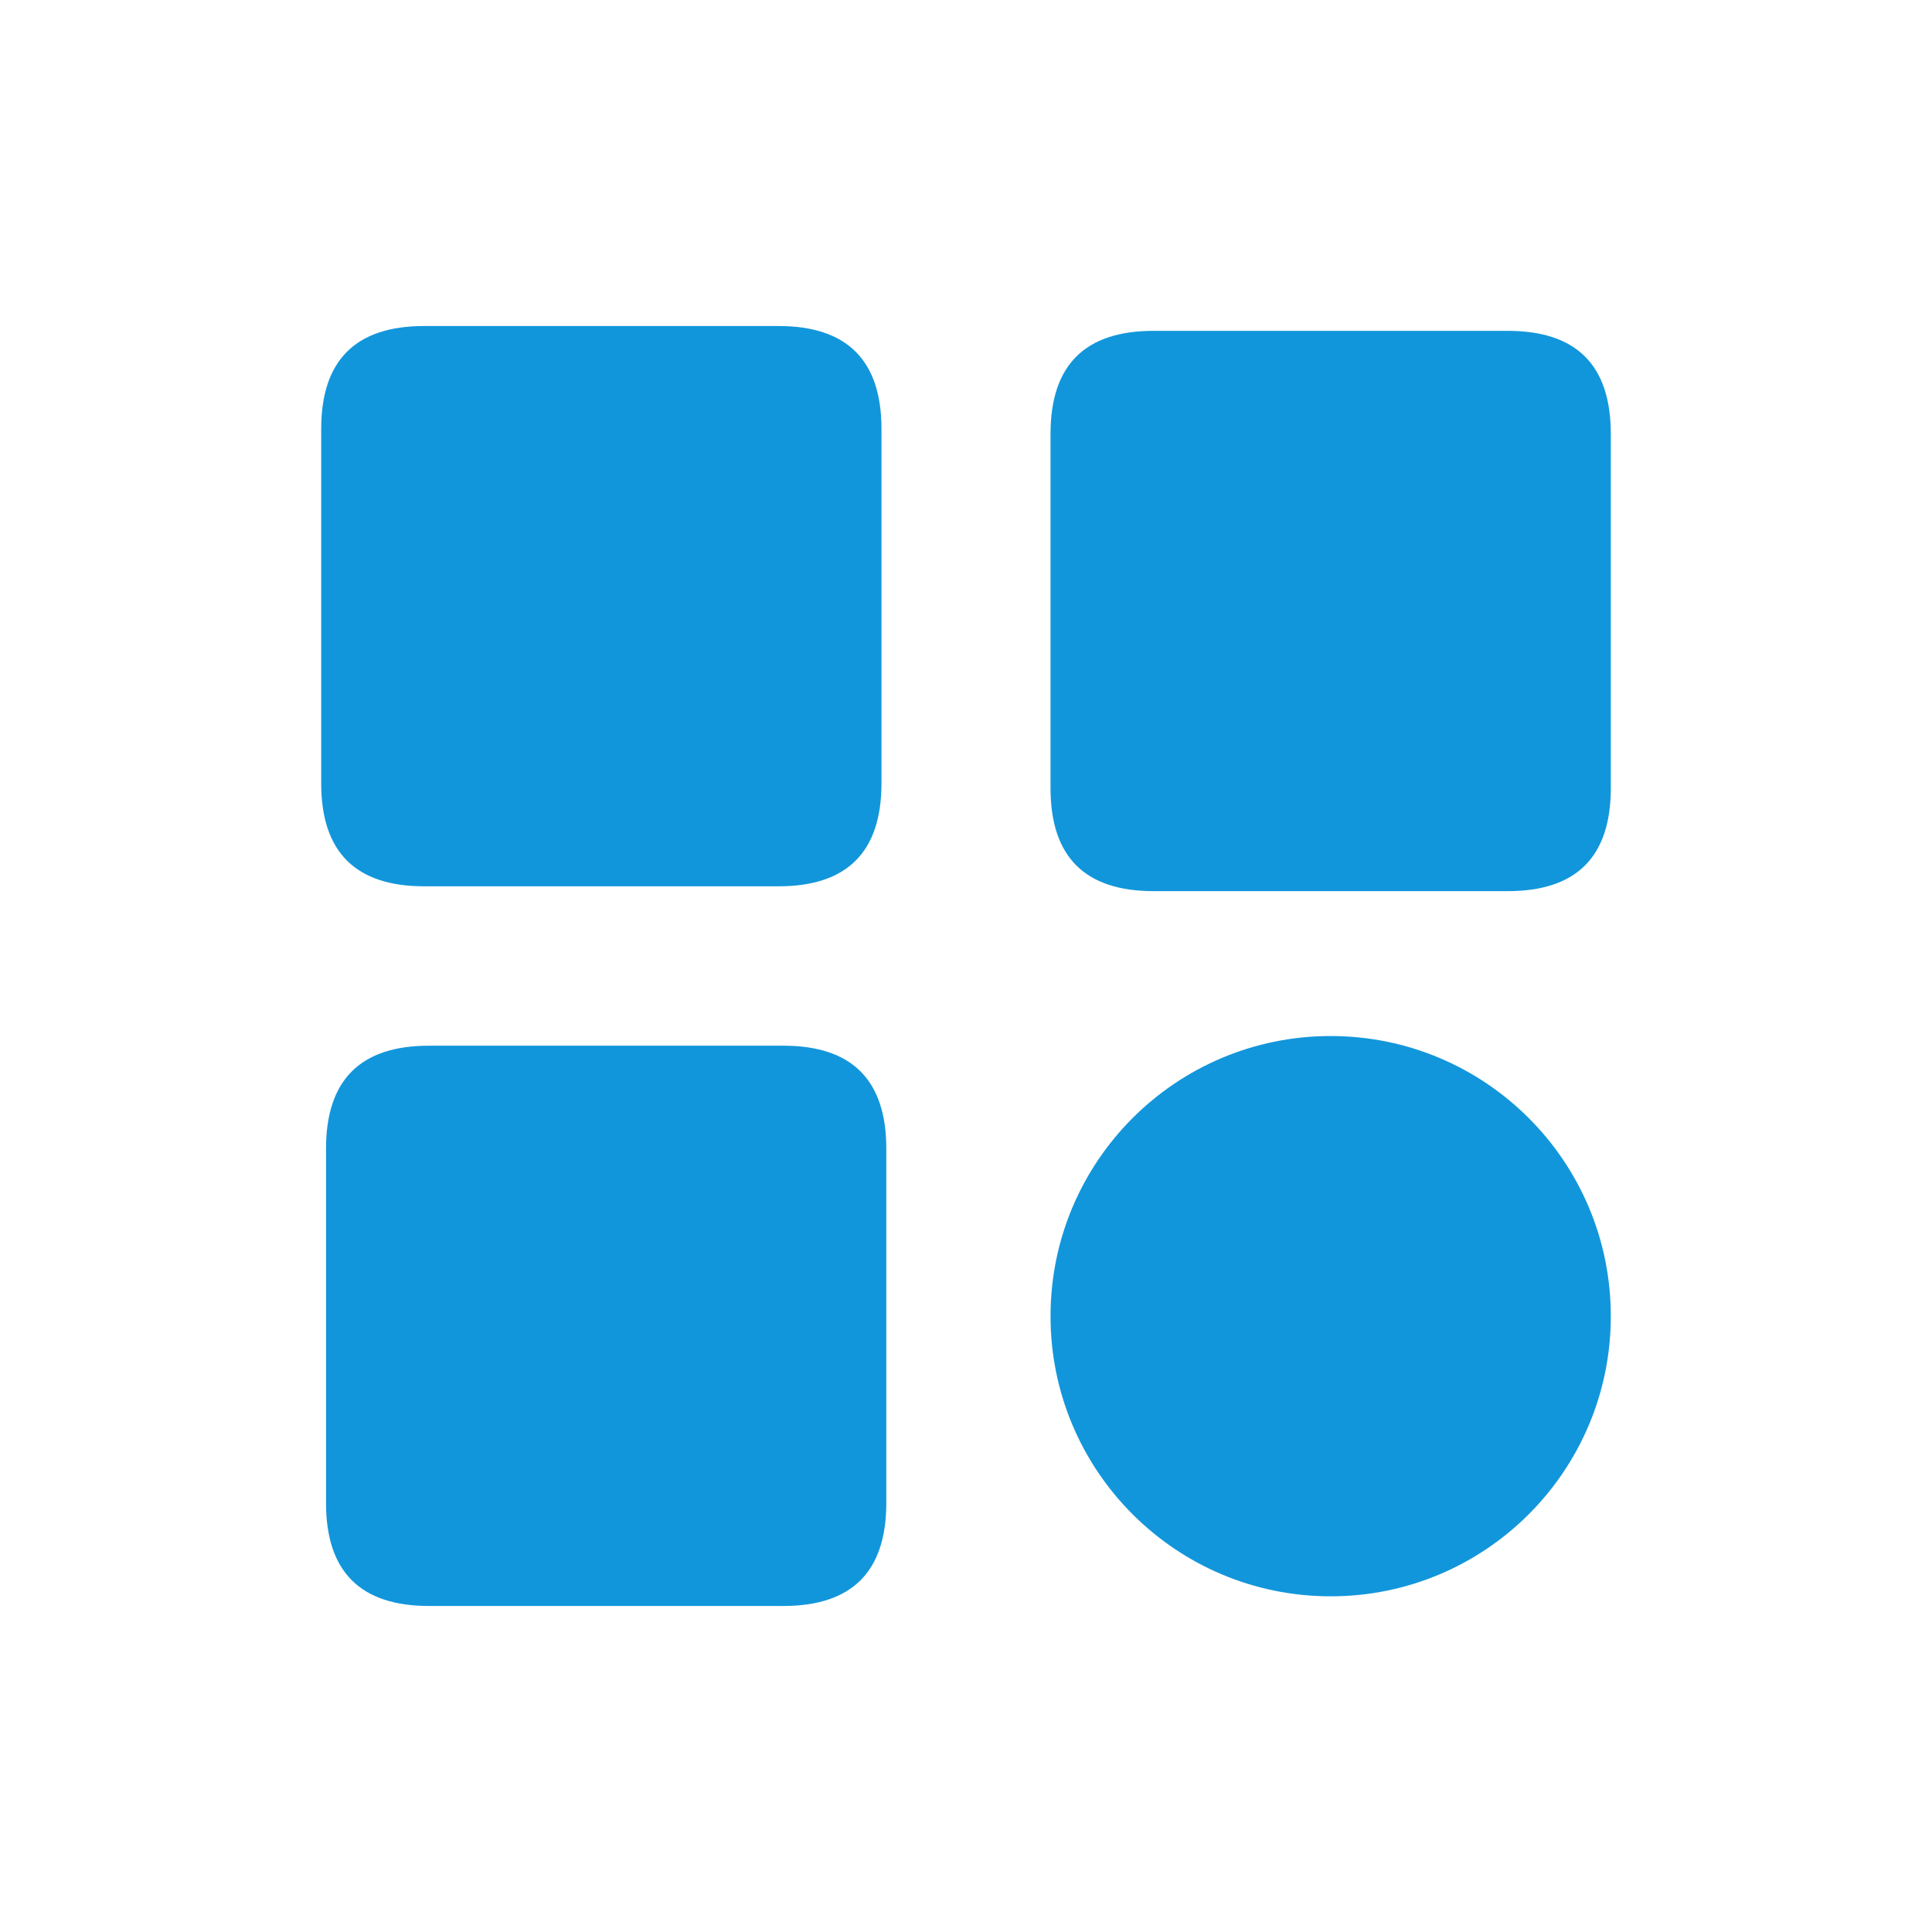
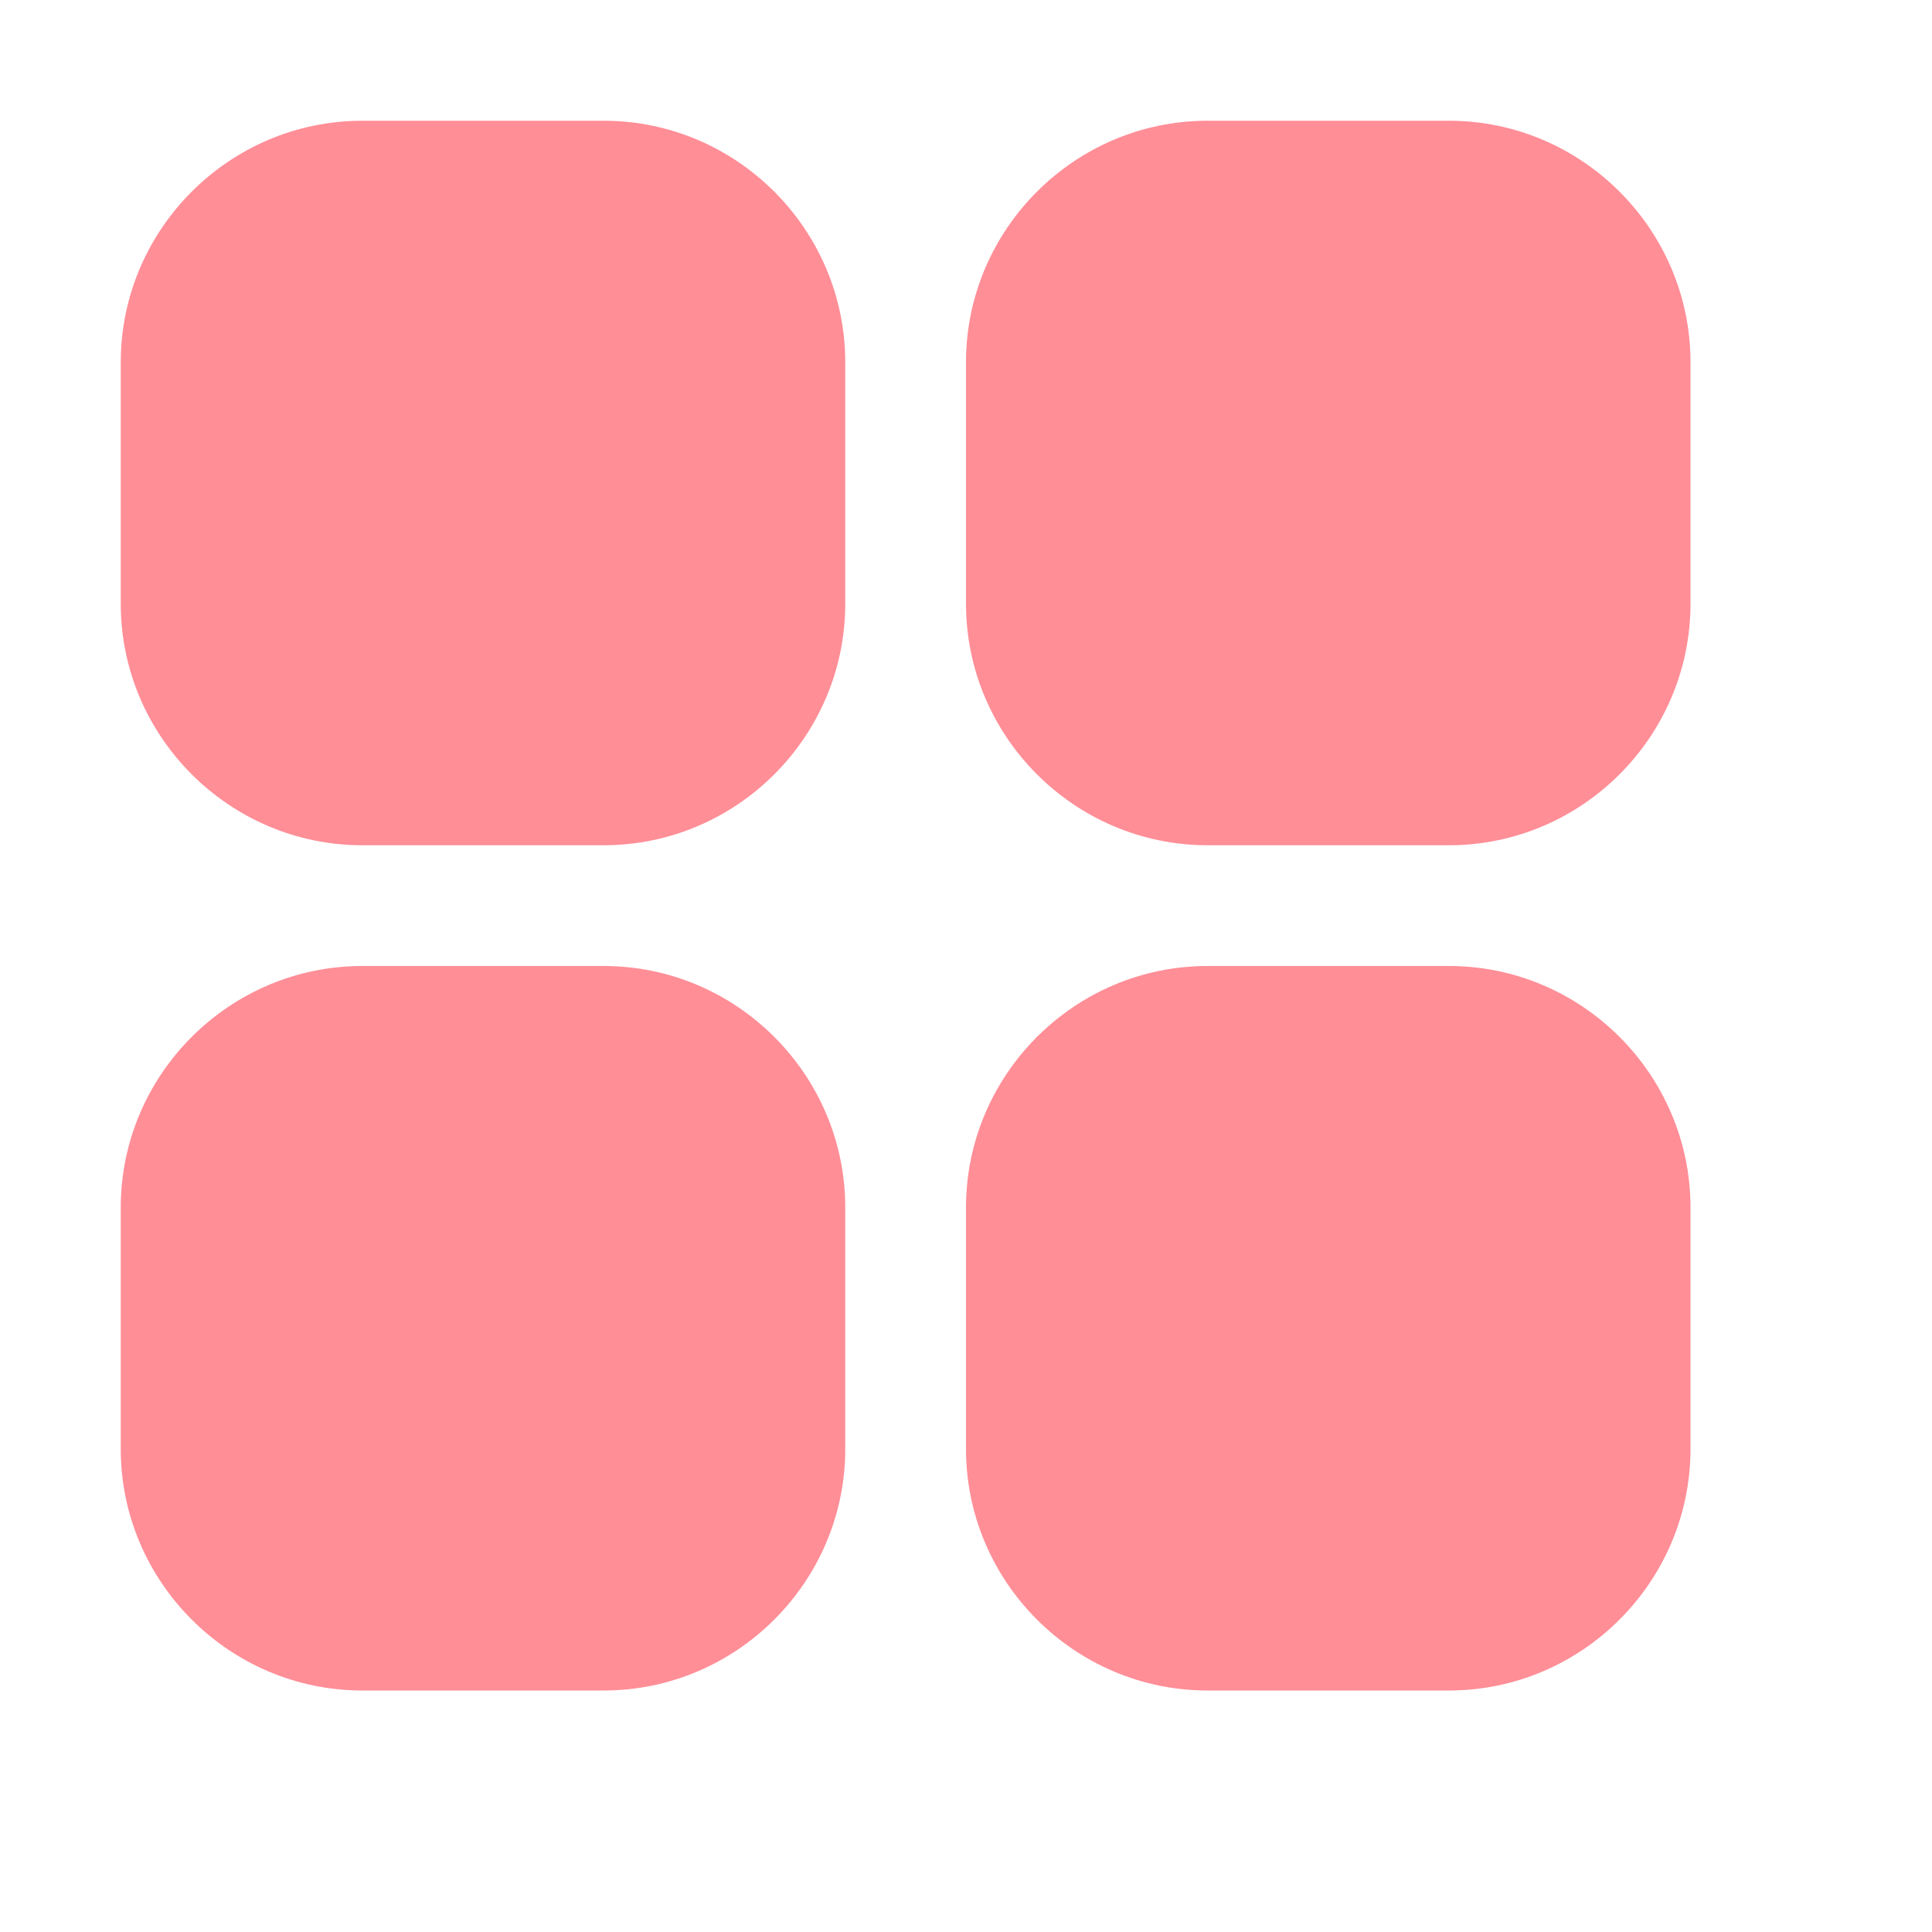
- <svg xmlns="http://www.w3.org/2000/svg" t="1629019878496" class="icon" viewBox="0 0 1024 1024" version="1.1" p-id="2081" width="200" height="200">
+ <svg xmlns="http://www.w3.org/2000/svg" t="1629031182363" class="icon" viewBox="0 0 1024 1024" version="1.1" p-id="2137" width="200" height="200">
  <defs>
    <style type="text/css" />
  </defs>
-   <path d="M170.24 172.8m54.579 0l187.802 0q54.579 0 54.579 54.579l0 187.802q0 54.579-54.579 54.579l-187.802 0q-54.579 0-54.579-54.579l0-187.802q0-54.579 54.579-54.579Z" fill="#1296db" p-id="2082" />
-   <path d="M172.8 554.24m54.579 0l187.802 0q54.579 0 54.579 54.579l0 187.802q0 54.579-54.579 54.579l-187.802 0q-54.579 0-54.579-54.579l0-187.802q0-54.579 54.579-54.579Z" fill="#1296db" p-id="2083" />
-   <path d="M556.8 175.36m54.579 0l187.802 0q54.579 0 54.579 54.579l0 187.802q0 54.579-54.579 54.579l-187.802 0q-54.579 0-54.579-54.579l0-187.802q0-54.579 54.579-54.579Z" fill="#1296db" p-id="2084" />
-   <path d="M705.28 697.6m-148.48 0a148.48 148.48 0 1 0 296.96 0 148.48 148.48 0 1 0-296.96 0Z" fill="#1296db" p-id="2085" />
+   <path d="M320 64 192 64C121.6 64 64 121.6 64 192l0 128c0 70.4 57.6 128 128 128l128 0c70.4 0 128-57.6 128-128L448 192C448 121.6 390.4 64 320 64zM768 64l-128 0C569.6 64 512 121.6 512 192l0 128c0 70.4 57.6 128 128 128l128 0c70.4 0 128-57.6 128-128L896 192C896 121.6 838.4 64 768 64zM320 512 192 512c-70.4 0-128 57.6-128 128l0 128c0 70.4 57.6 128 128 128l128 0c70.4 0 128-57.6 128-128l0-128C448 569.6 390.4 512 320 512zM768 512l-128 0c-70.4 0-128 57.6-128 128l0 128c0 70.4 57.6 128 128 128l128 0c70.4 0 128-57.6 128-128l0-128C896 569.6 838.4 512 768 512z" p-id="2138" fill="#FF8E97" />
</svg>
